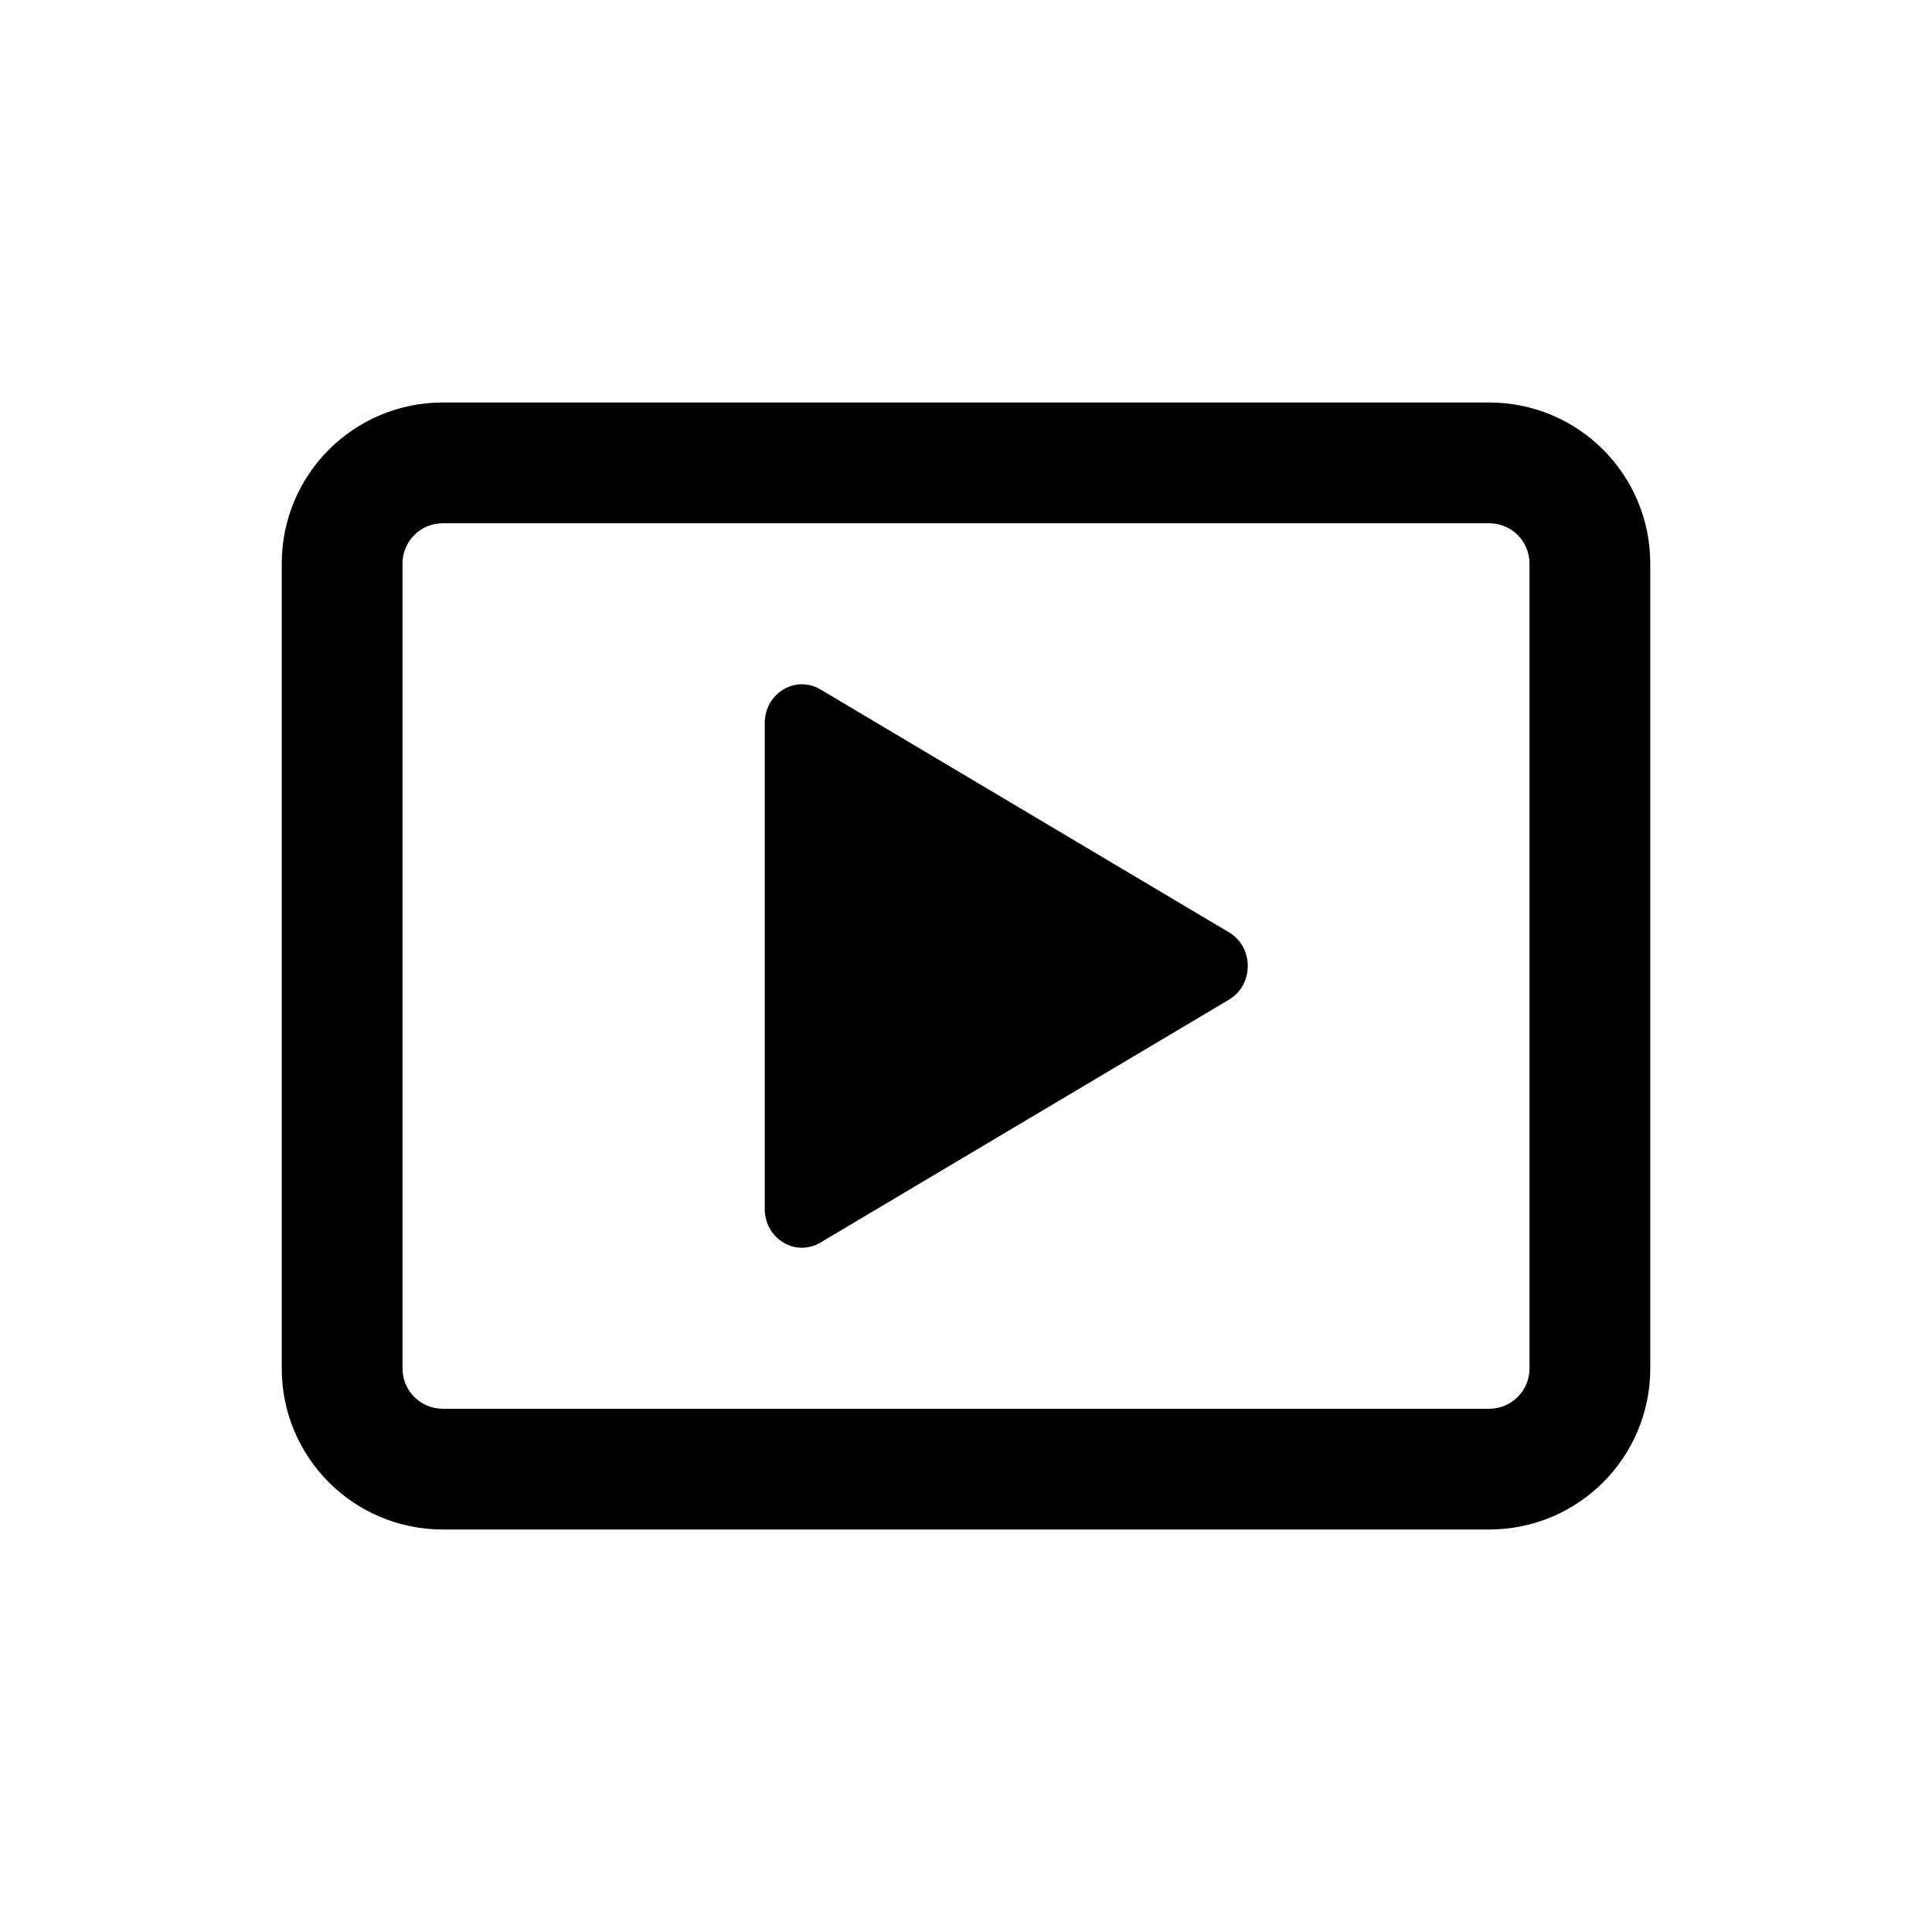
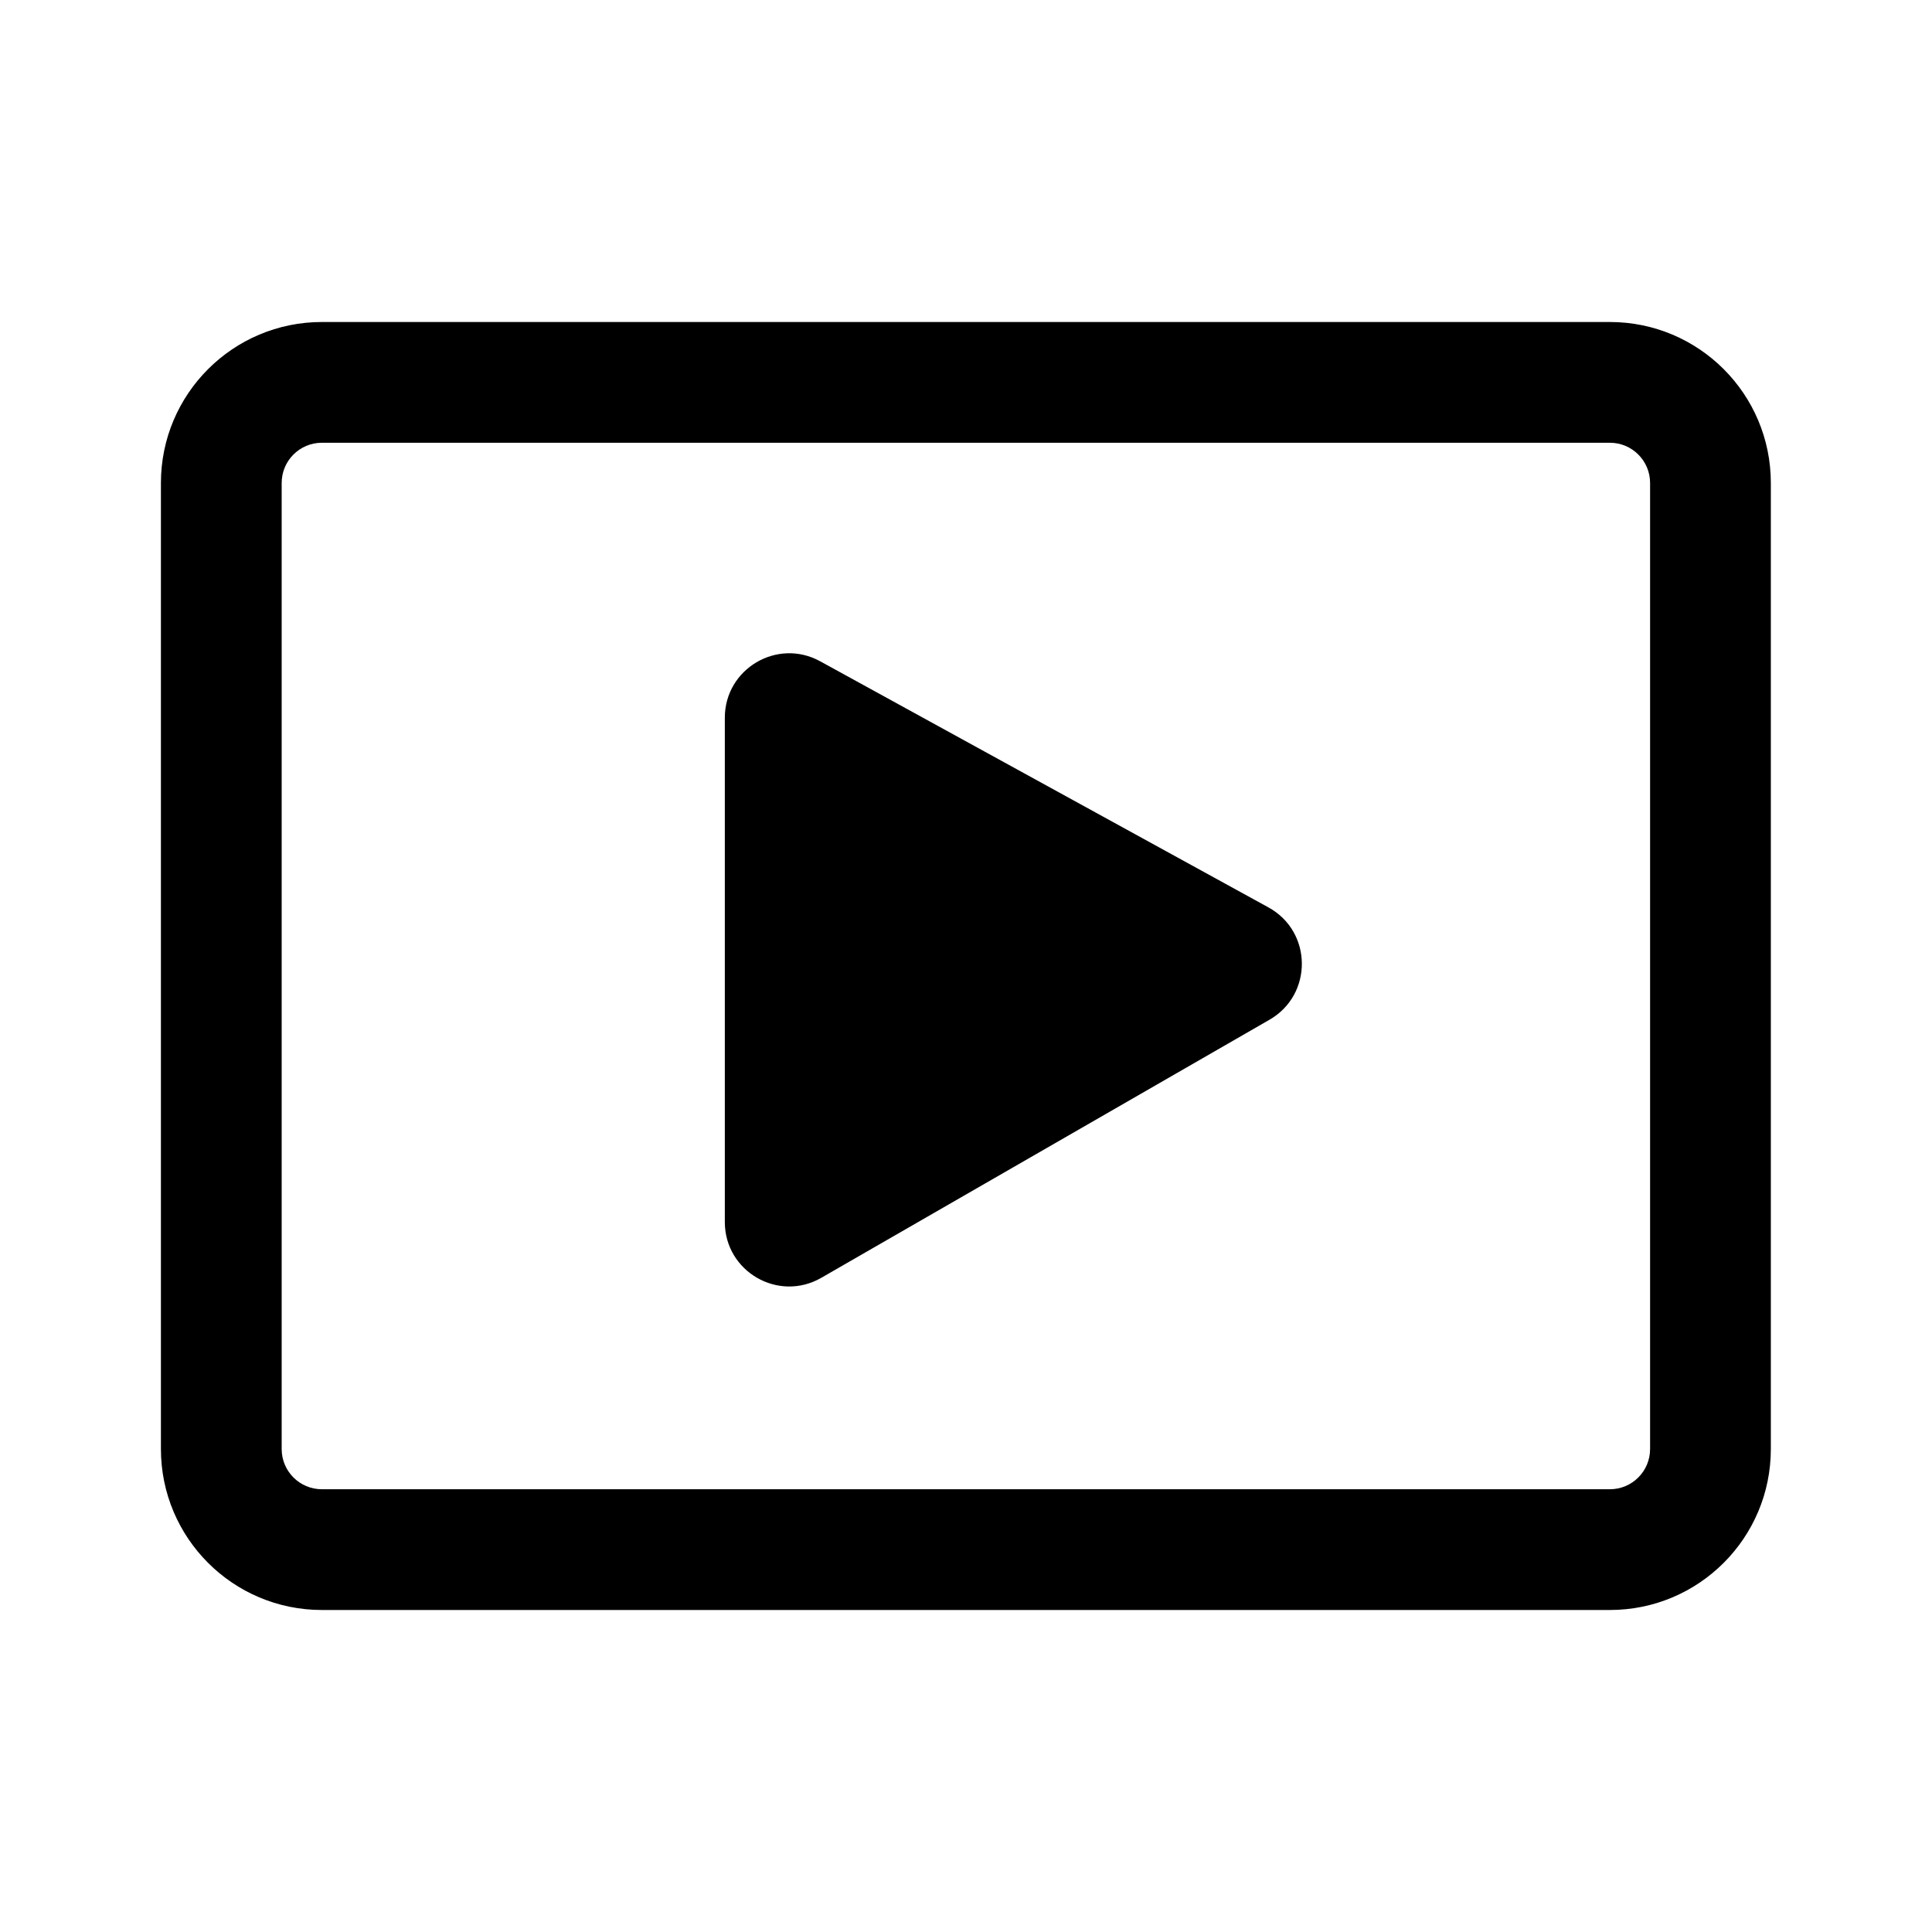
<svg xmlns="http://www.w3.org/2000/svg" width="24" height="24" viewBox="0 0 24 24">
-   <path fill-rule="evenodd" clip-rule="evenodd" d="M18.5 6.5H5.5C5.224 6.5 5 6.724 5 7V17C5 17.276 5.224 17.5 5.5 17.5H18.5C18.776 17.5 19 17.276 19 17V7C19 6.724 18.776 6.5 18.5 6.5ZM5.5 5C4.395 5 3.5 5.895 3.5 7V17C3.5 18.105 4.395 19 5.5 19H18.5C19.605 19 20.5 18.105 20.5 17V7C20.5 5.895 19.605 5 18.5 5H5.5Z" />
-   <path d="M9.5 15.018V8.982C9.5 8.612 9.883 8.381 10.191 8.564L15.267 11.582C15.578 11.767 15.578 12.233 15.267 12.418L10.191 15.436C9.883 15.619 9.5 15.388 9.5 15.018Z" />
+   <path fill-rule="evenodd" clip-rule="evenodd" d="M19.998 5.5H3.999C3.722 5.5 3.499 5.724 3.499 6V18C3.499 18.276 3.722 18.5 3.999 18.5H19.998C20.275 18.5 20.498 18.276 20.498 18V6C20.498 5.724 20.275 5.5 19.998 5.5ZM3.999 4C2.894 4 1.999 4.895 1.999 6V18C1.999 19.105 2.894 20 3.999 20H19.998C21.103 20 21.998 19.105 21.998 18V6C21.998 4.895 21.103 4 19.998 4H3.999Z" />
+   <path d="M10.203 15.873C9.67 16.181 9.004 15.796 9.004 15.18V8.916C9.004 8.308 9.656 7.922 10.189 8.215L15.757 11.272C16.304 11.572 16.312 12.355 15.771 12.667L10.203 15.873Z" />
</svg>
